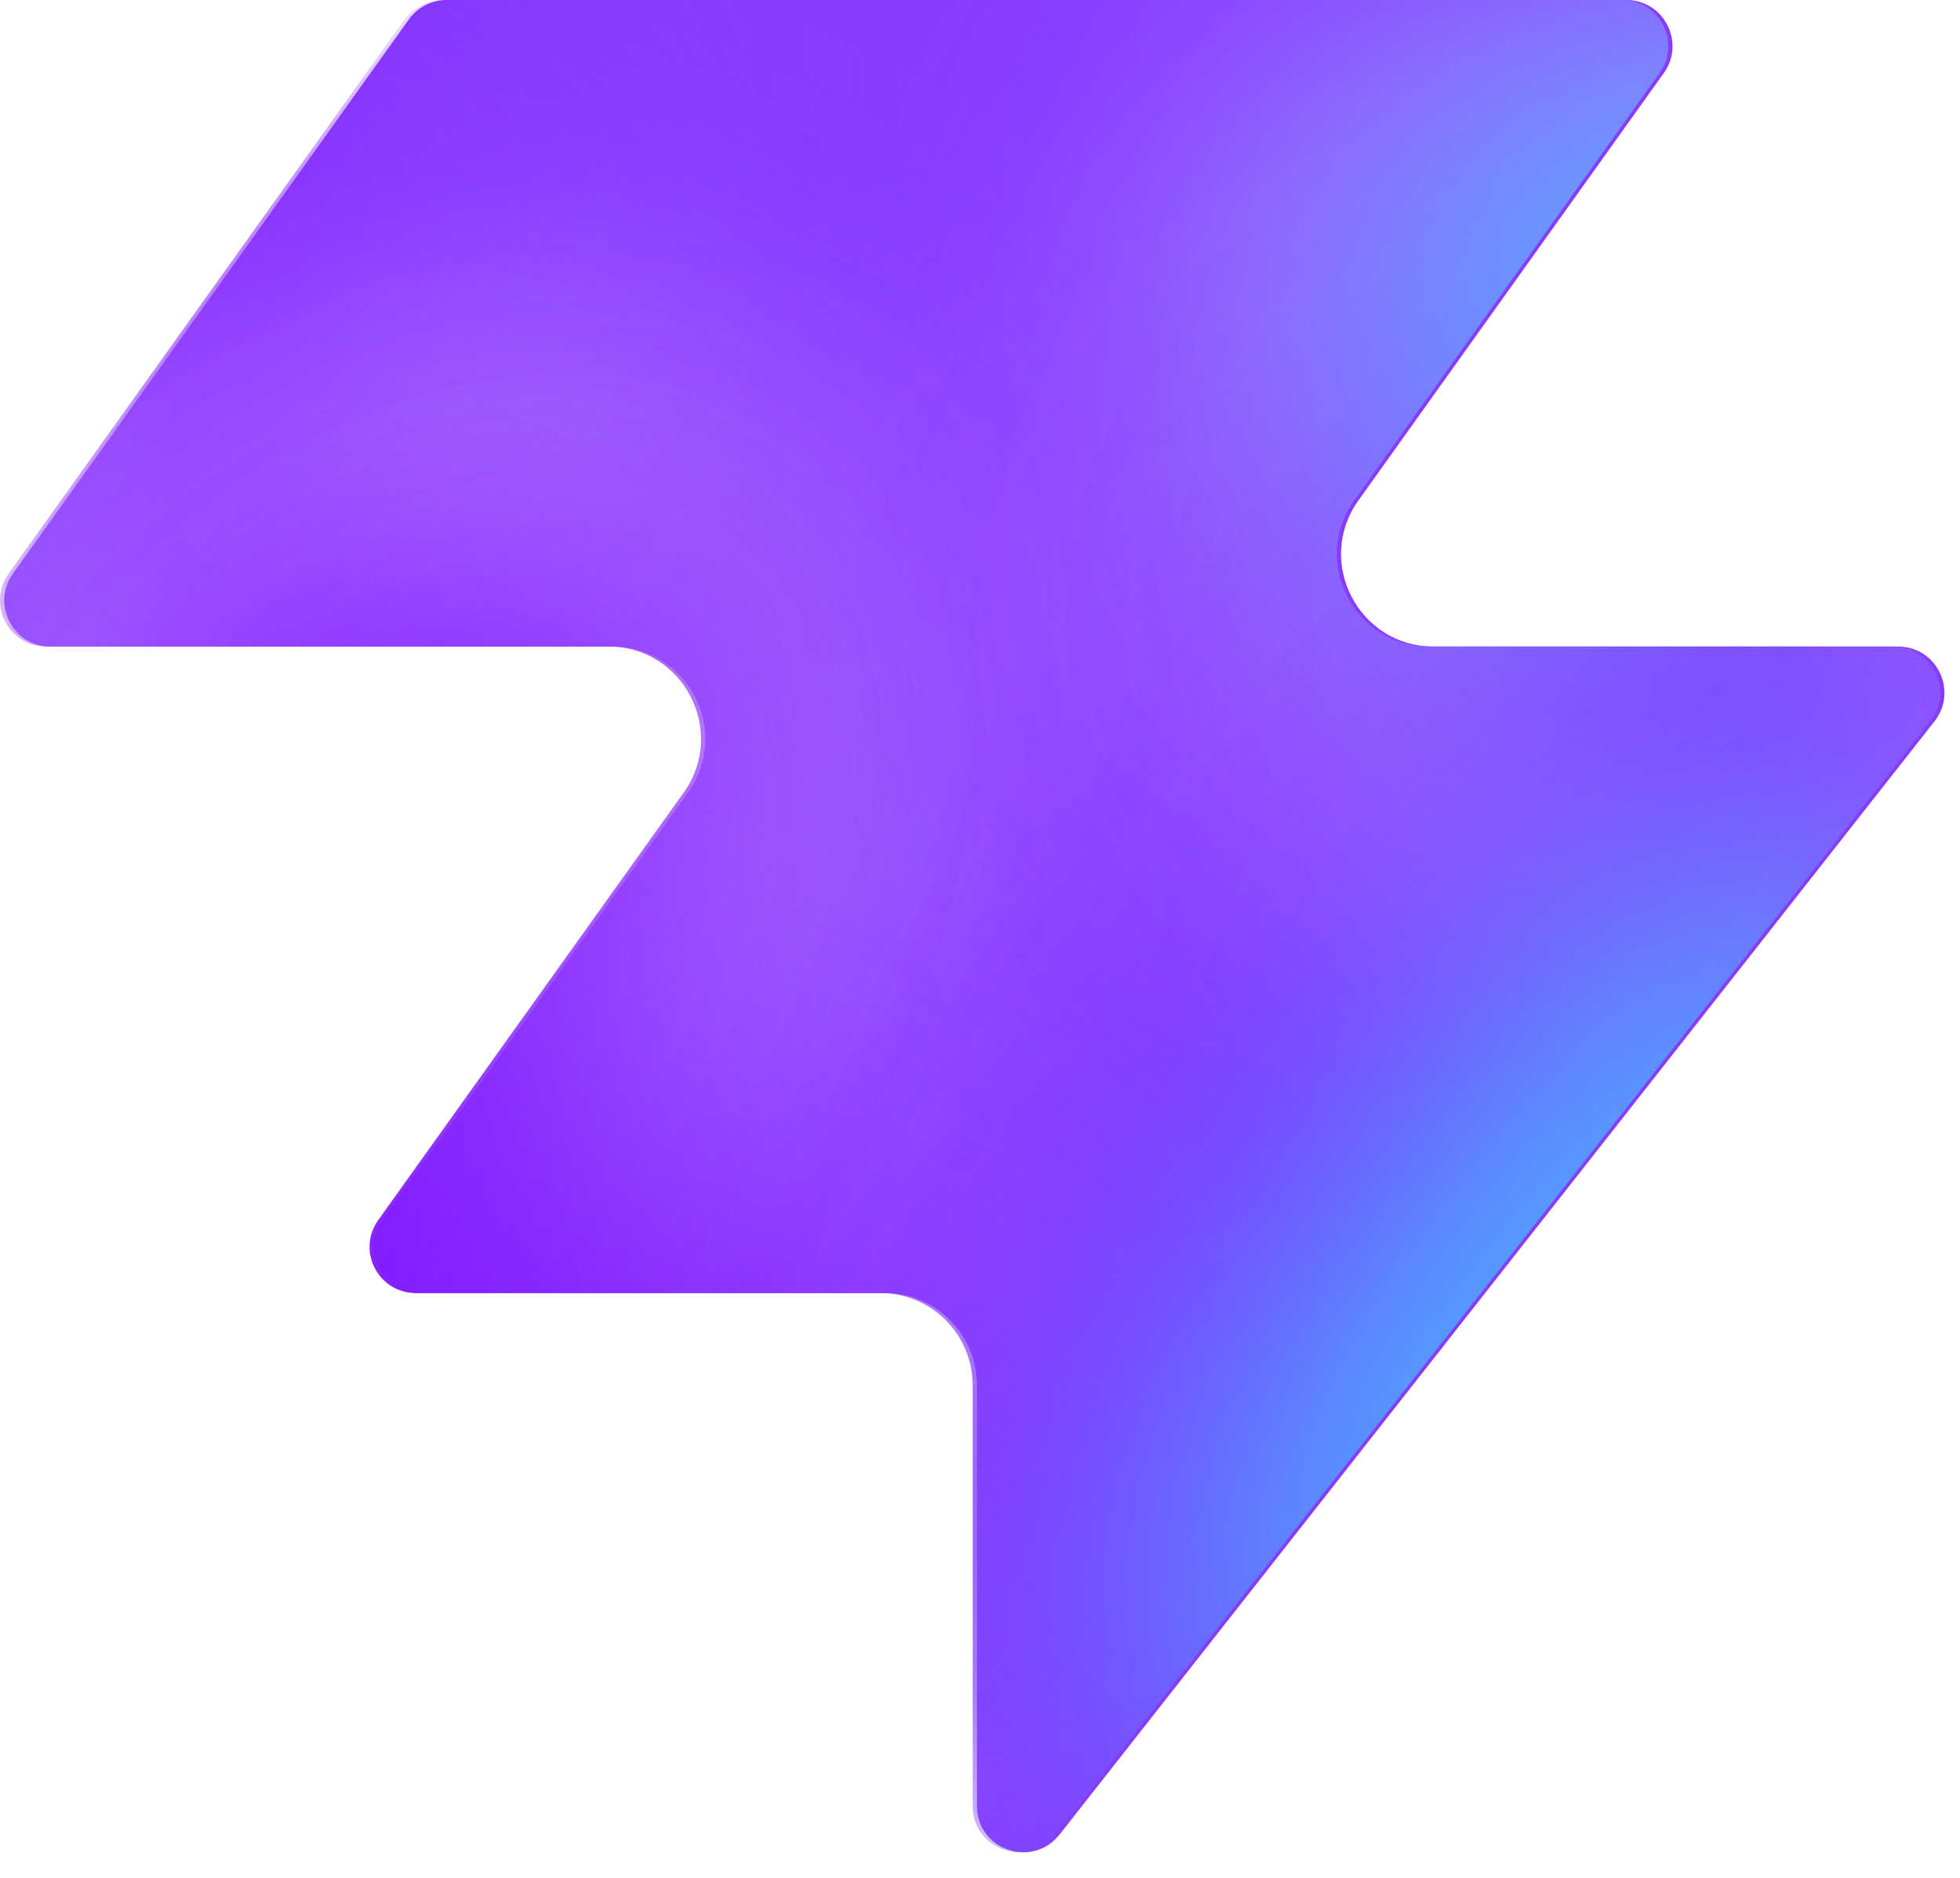
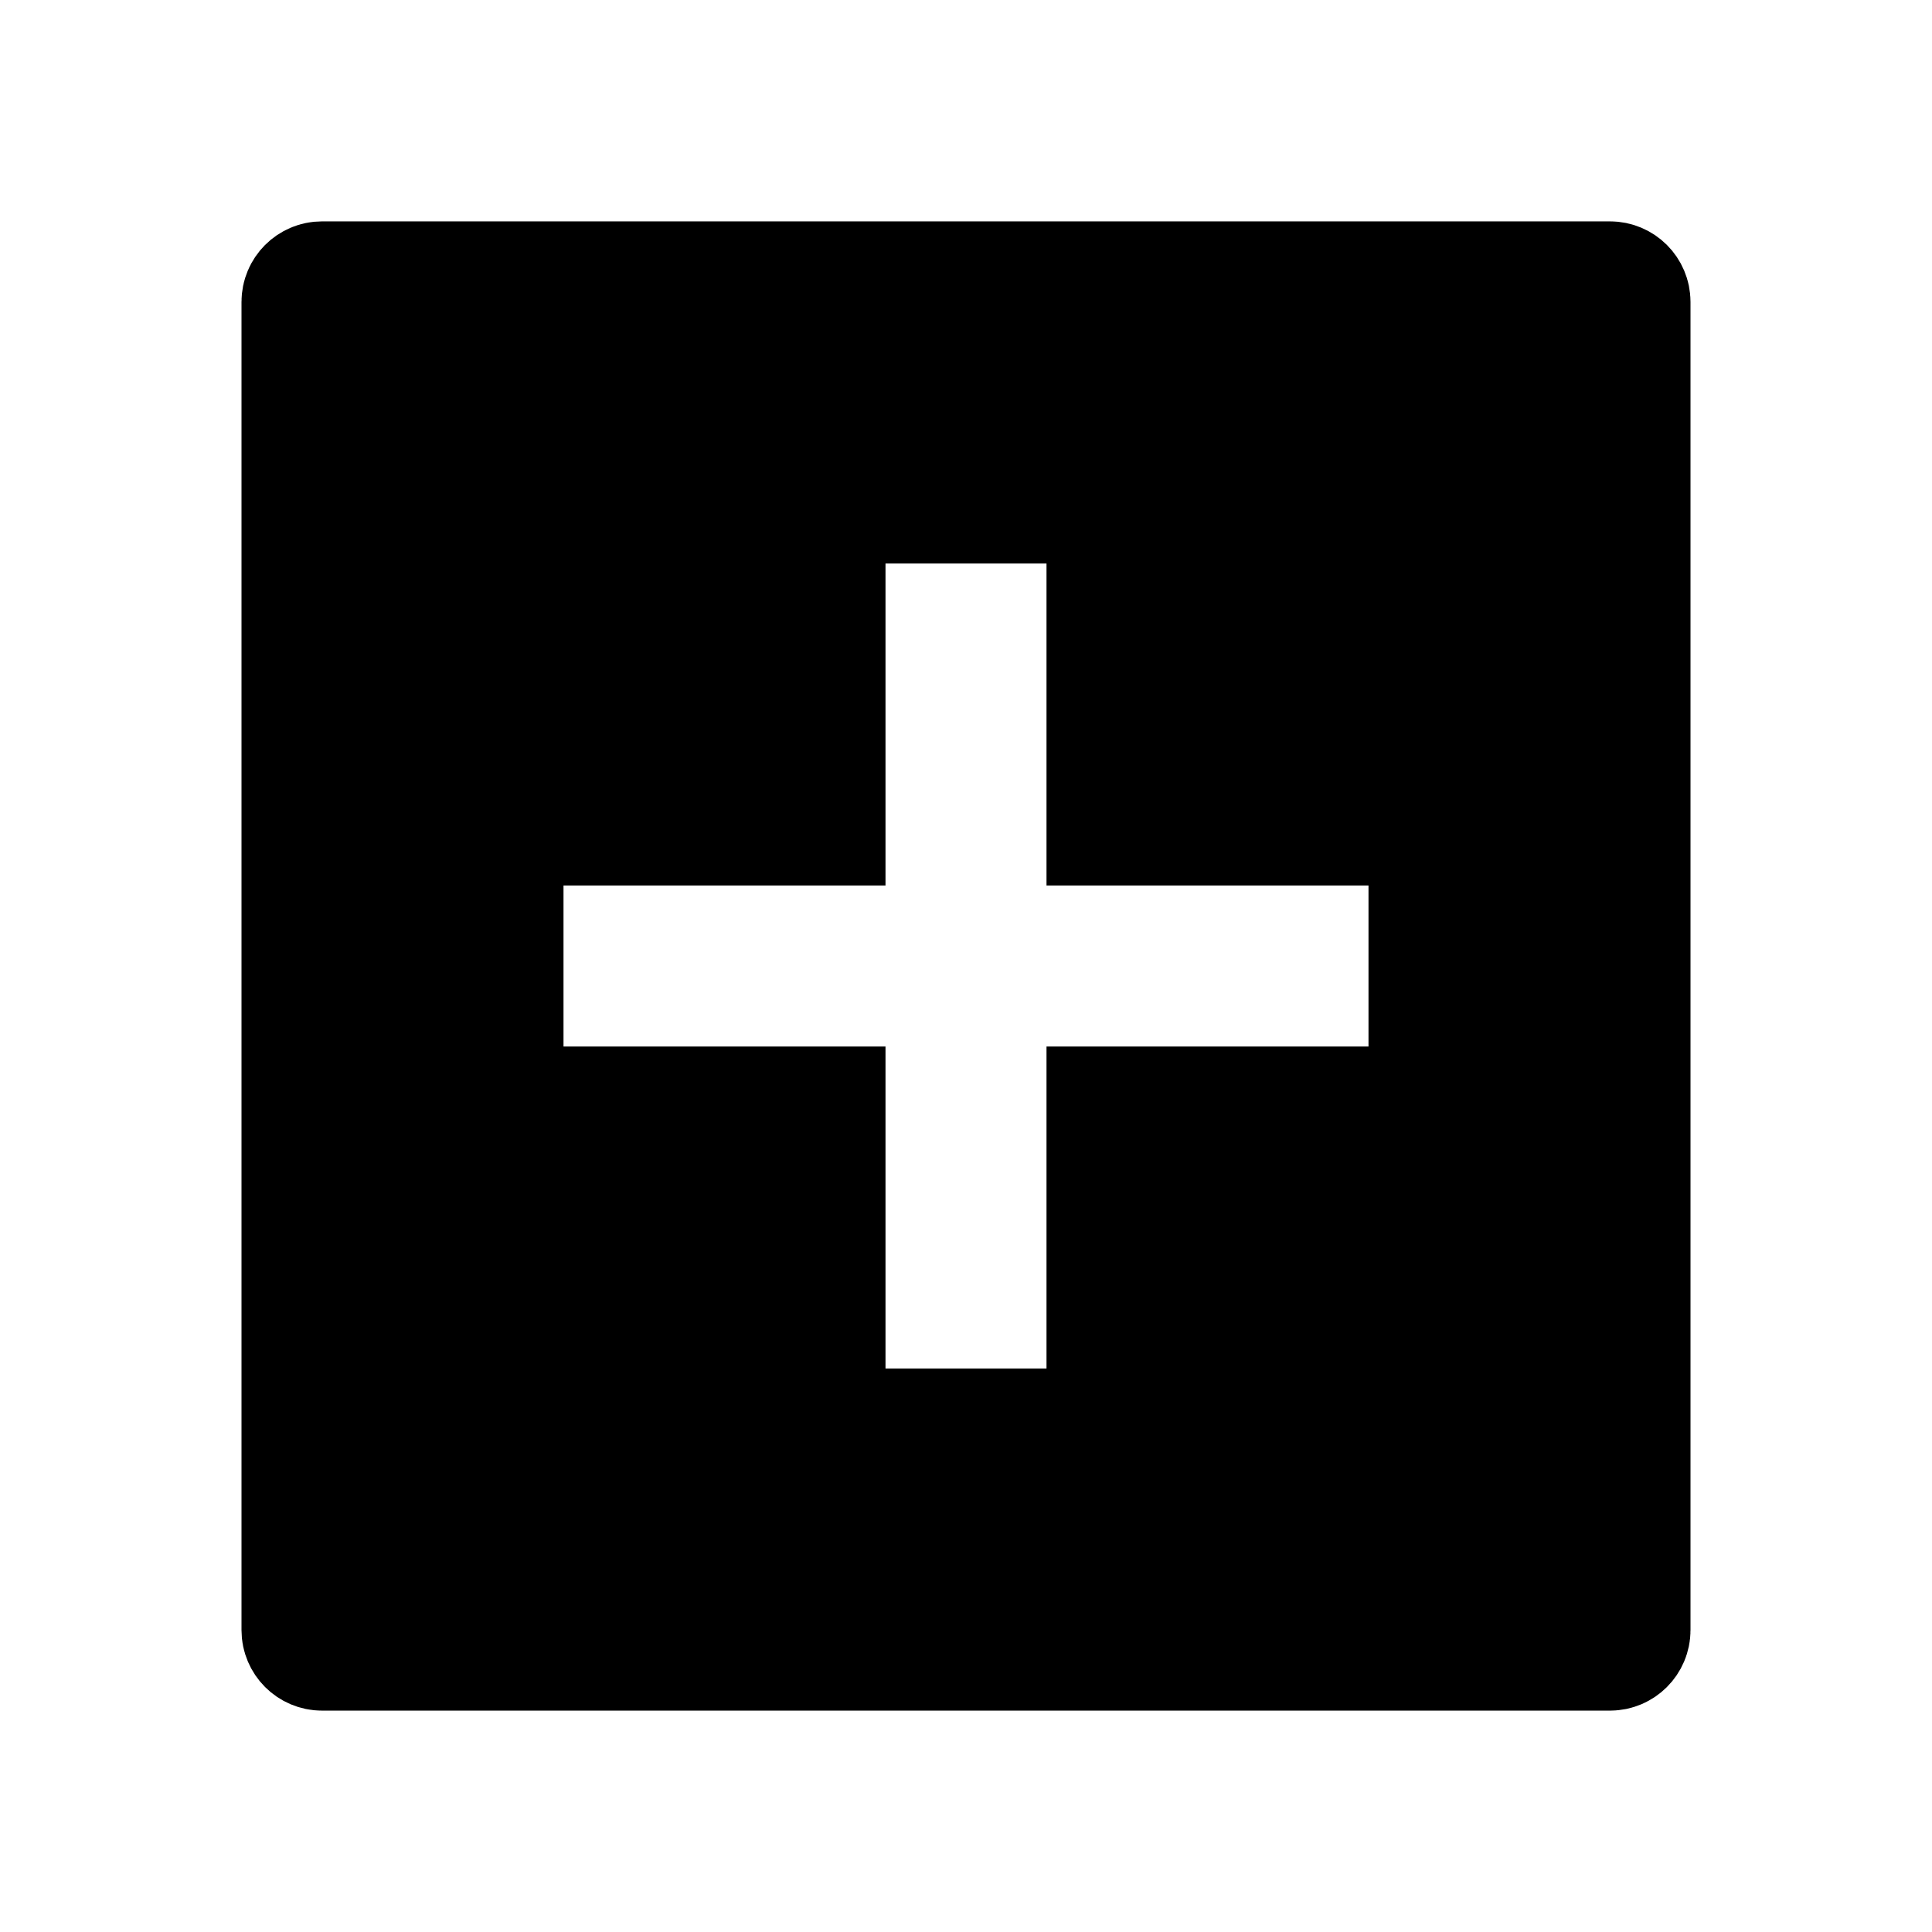
- <svg xmlns="http://www.w3.org/2000/svg" width="48" height="46" fill="none" viewBox="0 0 48 46">
-   <path fill="#863bff" d="M25.946 44.938c-.664.845-2.021.375-2.021-.698V33.937a2.26 2.26 0 0 0-2.262-2.262H10.287c-.92 0-1.456-1.04-.92-1.788l7.48-10.471c1.07-1.497 0-3.578-1.842-3.578H1.237c-.92 0-1.456-1.04-.92-1.788L10.013.474c.214-.297.556-.474.92-.474h28.894c.92 0 1.456 1.04.92 1.788l-7.48 10.471c-1.07 1.498 0 3.579 1.842 3.579h11.377c.943 0 1.473 1.088.89 1.83L25.947 44.94z" style="fill:#863bff;fill:color(display-p3 .525 .23 1);fill-opacity:1" />
-   <mask id="a" width="48" height="46" x="0" y="0" maskUnits="userSpaceOnUse" style="mask-type:alpha">
-     <path fill="#000" d="M25.842 44.938c-.664.844-2.021.375-2.021-.698V33.937a2.26 2.26 0 0 0-2.262-2.262H10.183c-.92 0-1.456-1.04-.92-1.788l7.48-10.471c1.07-1.498 0-3.579-1.842-3.579H1.133c-.92 0-1.456-1.04-.92-1.787L9.91.473c.214-.297.556-.474.92-.474h28.894c.92 0 1.456 1.04.92 1.788l-7.48 10.471c-1.07 1.498 0 3.578 1.842 3.578h11.377c.943 0 1.473 1.088.89 1.832L25.843 44.94z" style="fill:#000;fill-opacity:1" />
-   </mask>
-   <g mask="url(#a)">
-     <g filter="url(#b)">
-       <ellipse cx="5.508" cy="14.704" fill="#ede6ff" rx="5.508" ry="14.704" style="fill:#ede6ff;fill:color(display-p3 .927 .903 1);fill-opacity:1" transform="matrix(.00324 1 1 -.00324 -4.47 31.516)" />
-     </g>
-     <g filter="url(#c)">
-       <ellipse cx="10.399" cy="29.851" fill="#ede6ff" rx="10.399" ry="29.851" style="fill:#ede6ff;fill:color(display-p3 .927 .903 1);fill-opacity:1" transform="matrix(.00324 1 1 -.00324 -39.328 7.883)" />
-     </g>
-     <g filter="url(#d)">
-       <ellipse cx="5.508" cy="30.487" fill="#7e14ff" rx="5.508" ry="30.487" style="fill:#7e14ff;fill:color(display-p3 .492 .077 1);fill-opacity:1" transform="rotate(89.814 -25.913 -14.639)scale(1 -1)" />
-     </g>
-     <g filter="url(#e)">
-       <ellipse cx="5.508" cy="30.599" fill="#7e14ff" rx="5.508" ry="30.599" style="fill:#7e14ff;fill:color(display-p3 .492 .077 1);fill-opacity:1" transform="rotate(89.814 -32.644 -3.334)scale(1 -1)" />
-     </g>
-     <g filter="url(#f)">
-       <ellipse cx="5.508" cy="30.599" fill="#7e14ff" rx="5.508" ry="30.599" style="fill:#7e14ff;fill:color(display-p3 .492 .077 1);fill-opacity:1" transform="matrix(.00324 1 1 -.00324 -34.34 30.47)" />
-     </g>
-     <g filter="url(#g)">
-       <ellipse cx="14.072" cy="22.078" fill="#ede6ff" rx="14.072" ry="22.078" style="fill:#ede6ff;fill:color(display-p3 .927 .903 1);fill-opacity:1" transform="rotate(93.35 24.506 48.493)scale(-1 1)" />
-     </g>
-     <g filter="url(#h)">
-       <ellipse cx="3.47" cy="21.501" fill="#7e14ff" rx="3.47" ry="21.501" style="fill:#7e14ff;fill:color(display-p3 .492 .077 1);fill-opacity:1" transform="rotate(89.009 28.708 47.59)scale(-1 1)" />
-     </g>
-     <g filter="url(#i)">
-       <ellipse cx="3.47" cy="21.501" fill="#7e14ff" rx="3.47" ry="21.501" style="fill:#7e14ff;fill:color(display-p3 .492 .077 1);fill-opacity:1" transform="rotate(89.009 28.708 47.59)scale(-1 1)" />
-     </g>
-     <g filter="url(#j)">
-       <ellipse cx=".387" cy="8.972" fill="#7e14ff" rx="4.407" ry="29.108" style="fill:#7e14ff;fill:color(display-p3 .492 .077 1);fill-opacity:1" transform="rotate(39.51 .387 8.972)" />
-     </g>
-     <g filter="url(#k)">
-       <ellipse cx="47.523" cy="-6.092" fill="#7e14ff" rx="4.407" ry="29.108" style="fill:#7e14ff;fill:color(display-p3 .492 .077 1);fill-opacity:1" transform="rotate(37.892 47.523 -6.092)" />
-     </g>
-     <g filter="url(#l)">
-       <ellipse cx="41.412" cy="6.333" fill="#47bfff" rx="5.971" ry="9.665" style="fill:#47bfff;fill:color(display-p3 .28 .748 1);fill-opacity:1" transform="rotate(37.892 41.412 6.333)" />
-     </g>
-     <g filter="url(#m)">
-       <ellipse cx="-1.879" cy="38.332" fill="#7e14ff" rx="4.407" ry="29.108" style="fill:#7e14ff;fill:color(display-p3 .492 .077 1);fill-opacity:1" transform="rotate(37.892 -1.88 38.332)" />
-     </g>
-     <g filter="url(#n)">
-       <ellipse cx="-1.879" cy="38.332" fill="#7e14ff" rx="4.407" ry="29.108" style="fill:#7e14ff;fill:color(display-p3 .492 .077 1);fill-opacity:1" transform="rotate(37.892 -1.88 38.332)" />
-     </g>
-     <g filter="url(#o)">
-       <ellipse cx="35.651" cy="29.907" fill="#7e14ff" rx="4.407" ry="29.108" style="fill:#7e14ff;fill:color(display-p3 .492 .077 1);fill-opacity:1" transform="rotate(37.892 35.651 29.907)" />
-     </g>
-     <g filter="url(#p)">
-       <ellipse cx="38.418" cy="32.4" fill="#47bfff" rx="5.971" ry="15.297" style="fill:#47bfff;fill:color(display-p3 .28 .748 1);fill-opacity:1" transform="rotate(37.892 38.418 32.4)" />
-     </g>
-   </g>
-   <defs>
-     <filter id="b" width="60.045" height="41.654" x="-19.77" y="16.149" color-interpolation-filters="sRGB" filterUnits="userSpaceOnUse">
-       <feFlood flood-opacity="0" result="BackgroundImageFix" />
-       <feBlend in="SourceGraphic" in2="BackgroundImageFix" result="shape" />
-       <feGaussianBlur result="effect1_foregroundBlur_2002_17158" stdDeviation="7.659" />
-     </filter>
-     <filter id="c" width="90.34" height="51.437" x="-54.613" y="-7.533" color-interpolation-filters="sRGB" filterUnits="userSpaceOnUse">
-       <feFlood flood-opacity="0" result="BackgroundImageFix" />
-       <feBlend in="SourceGraphic" in2="BackgroundImageFix" result="shape" />
-       <feGaussianBlur result="effect1_foregroundBlur_2002_17158" stdDeviation="7.659" />
-     </filter>
-     <filter id="d" width="79.355" height="29.4" x="-49.64" y="2.03" color-interpolation-filters="sRGB" filterUnits="userSpaceOnUse">
-       <feFlood flood-opacity="0" result="BackgroundImageFix" />
-       <feBlend in="SourceGraphic" in2="BackgroundImageFix" result="shape" />
-       <feGaussianBlur result="effect1_foregroundBlur_2002_17158" stdDeviation="4.596" />
-     </filter>
-     <filter id="e" width="79.579" height="29.4" x="-45.045" y="20.029" color-interpolation-filters="sRGB" filterUnits="userSpaceOnUse">
-       <feFlood flood-opacity="0" result="BackgroundImageFix" />
-       <feBlend in="SourceGraphic" in2="BackgroundImageFix" result="shape" />
-       <feGaussianBlur result="effect1_foregroundBlur_2002_17158" stdDeviation="4.596" />
-     </filter>
-     <filter id="f" width="79.579" height="29.4" x="-43.513" y="21.178" color-interpolation-filters="sRGB" filterUnits="userSpaceOnUse">
-       <feFlood flood-opacity="0" result="BackgroundImageFix" />
-       <feBlend in="SourceGraphic" in2="BackgroundImageFix" result="shape" />
-       <feGaussianBlur result="effect1_foregroundBlur_2002_17158" stdDeviation="4.596" />
-     </filter>
-     <filter id="g" width="74.749" height="58.852" x="15.756" y="-17.901" color-interpolation-filters="sRGB" filterUnits="userSpaceOnUse">
-       <feFlood flood-opacity="0" result="BackgroundImageFix" />
-       <feBlend in="SourceGraphic" in2="BackgroundImageFix" result="shape" />
-       <feGaussianBlur result="effect1_foregroundBlur_2002_17158" stdDeviation="7.659" />
-     </filter>
-     <filter id="h" width="61.377" height="25.362" x="23.548" y="2.284" color-interpolation-filters="sRGB" filterUnits="userSpaceOnUse">
-       <feFlood flood-opacity="0" result="BackgroundImageFix" />
-       <feBlend in="SourceGraphic" in2="BackgroundImageFix" result="shape" />
-       <feGaussianBlur result="effect1_foregroundBlur_2002_17158" stdDeviation="4.596" />
-     </filter>
-     <filter id="i" width="61.377" height="25.362" x="23.548" y="2.284" color-interpolation-filters="sRGB" filterUnits="userSpaceOnUse">
-       <feFlood flood-opacity="0" result="BackgroundImageFix" />
-       <feBlend in="SourceGraphic" in2="BackgroundImageFix" result="shape" />
-       <feGaussianBlur result="effect1_foregroundBlur_2002_17158" stdDeviation="4.596" />
-     </filter>
-     <filter id="j" width="56.045" height="63.649" x="-27.636" y="-22.853" color-interpolation-filters="sRGB" filterUnits="userSpaceOnUse">
-       <feFlood flood-opacity="0" result="BackgroundImageFix" />
-       <feBlend in="SourceGraphic" in2="BackgroundImageFix" result="shape" />
-       <feGaussianBlur result="effect1_foregroundBlur_2002_17158" stdDeviation="4.596" />
-     </filter>
-     <filter id="k" width="54.814" height="64.646" x="20.116" y="-38.415" color-interpolation-filters="sRGB" filterUnits="userSpaceOnUse">
-       <feFlood flood-opacity="0" result="BackgroundImageFix" />
-       <feBlend in="SourceGraphic" in2="BackgroundImageFix" result="shape" />
-       <feGaussianBlur result="effect1_foregroundBlur_2002_17158" stdDeviation="4.596" />
-     </filter>
-     <filter id="l" width="33.541" height="35.313" x="24.641" y="-11.323" color-interpolation-filters="sRGB" filterUnits="userSpaceOnUse">
-       <feFlood flood-opacity="0" result="BackgroundImageFix" />
-       <feBlend in="SourceGraphic" in2="BackgroundImageFix" result="shape" />
-       <feGaussianBlur result="effect1_foregroundBlur_2002_17158" stdDeviation="4.596" />
-     </filter>
-     <filter id="m" width="54.814" height="64.646" x="-29.286" y="6.009" color-interpolation-filters="sRGB" filterUnits="userSpaceOnUse">
-       <feFlood flood-opacity="0" result="BackgroundImageFix" />
-       <feBlend in="SourceGraphic" in2="BackgroundImageFix" result="shape" />
-       <feGaussianBlur result="effect1_foregroundBlur_2002_17158" stdDeviation="4.596" />
-     </filter>
-     <filter id="n" width="54.814" height="64.646" x="-29.286" y="6.009" color-interpolation-filters="sRGB" filterUnits="userSpaceOnUse">
-       <feFlood flood-opacity="0" result="BackgroundImageFix" />
-       <feBlend in="SourceGraphic" in2="BackgroundImageFix" result="shape" />
-       <feGaussianBlur result="effect1_foregroundBlur_2002_17158" stdDeviation="4.596" />
-     </filter>
-     <filter id="o" width="54.814" height="64.646" x="8.244" y="-2.416" color-interpolation-filters="sRGB" filterUnits="userSpaceOnUse">
-       <feFlood flood-opacity="0" result="BackgroundImageFix" />
-       <feBlend in="SourceGraphic" in2="BackgroundImageFix" result="shape" />
-       <feGaussianBlur result="effect1_foregroundBlur_2002_17158" stdDeviation="4.596" />
-     </filter>
-     <filter id="p" width="39.409" height="43.623" x="18.713" y="10.588" color-interpolation-filters="sRGB" filterUnits="userSpaceOnUse">
-       <feFlood flood-opacity="0" result="BackgroundImageFix" />
-       <feBlend in="SourceGraphic" in2="BackgroundImageFix" result="shape" />
-       <feGaussianBlur result="effect1_foregroundBlur_2002_17158" stdDeviation="4.596" />
-     </filter>
-   </defs>
+ <svg xmlns="http://www.w3.org/2000/svg" width="24" height="24" viewBox="0 0 24 24" fill="none">
+   <path d="M10.25 17V17.75H11H13H13.75V17V13.75H17H17.75V13V11V10.25H17H13.75L13.75 7V6.25H13H11H10.25V7L10.25 10.25H7H6.25V11V13V13.75H7H10.25V17ZM20 20.5H4C3.862 20.5 3.75 20.388 3.75 20.25V3.75C3.75 3.612 3.862 3.5 4 3.5H20C20.138 3.5 20.25 3.612 20.25 3.75V20.25C20.25 20.388 20.138 20.5 20 20.5Z" fill="currentColor" stroke="black" stroke-width="1.5" stroke-linecap="round" />
</svg>
